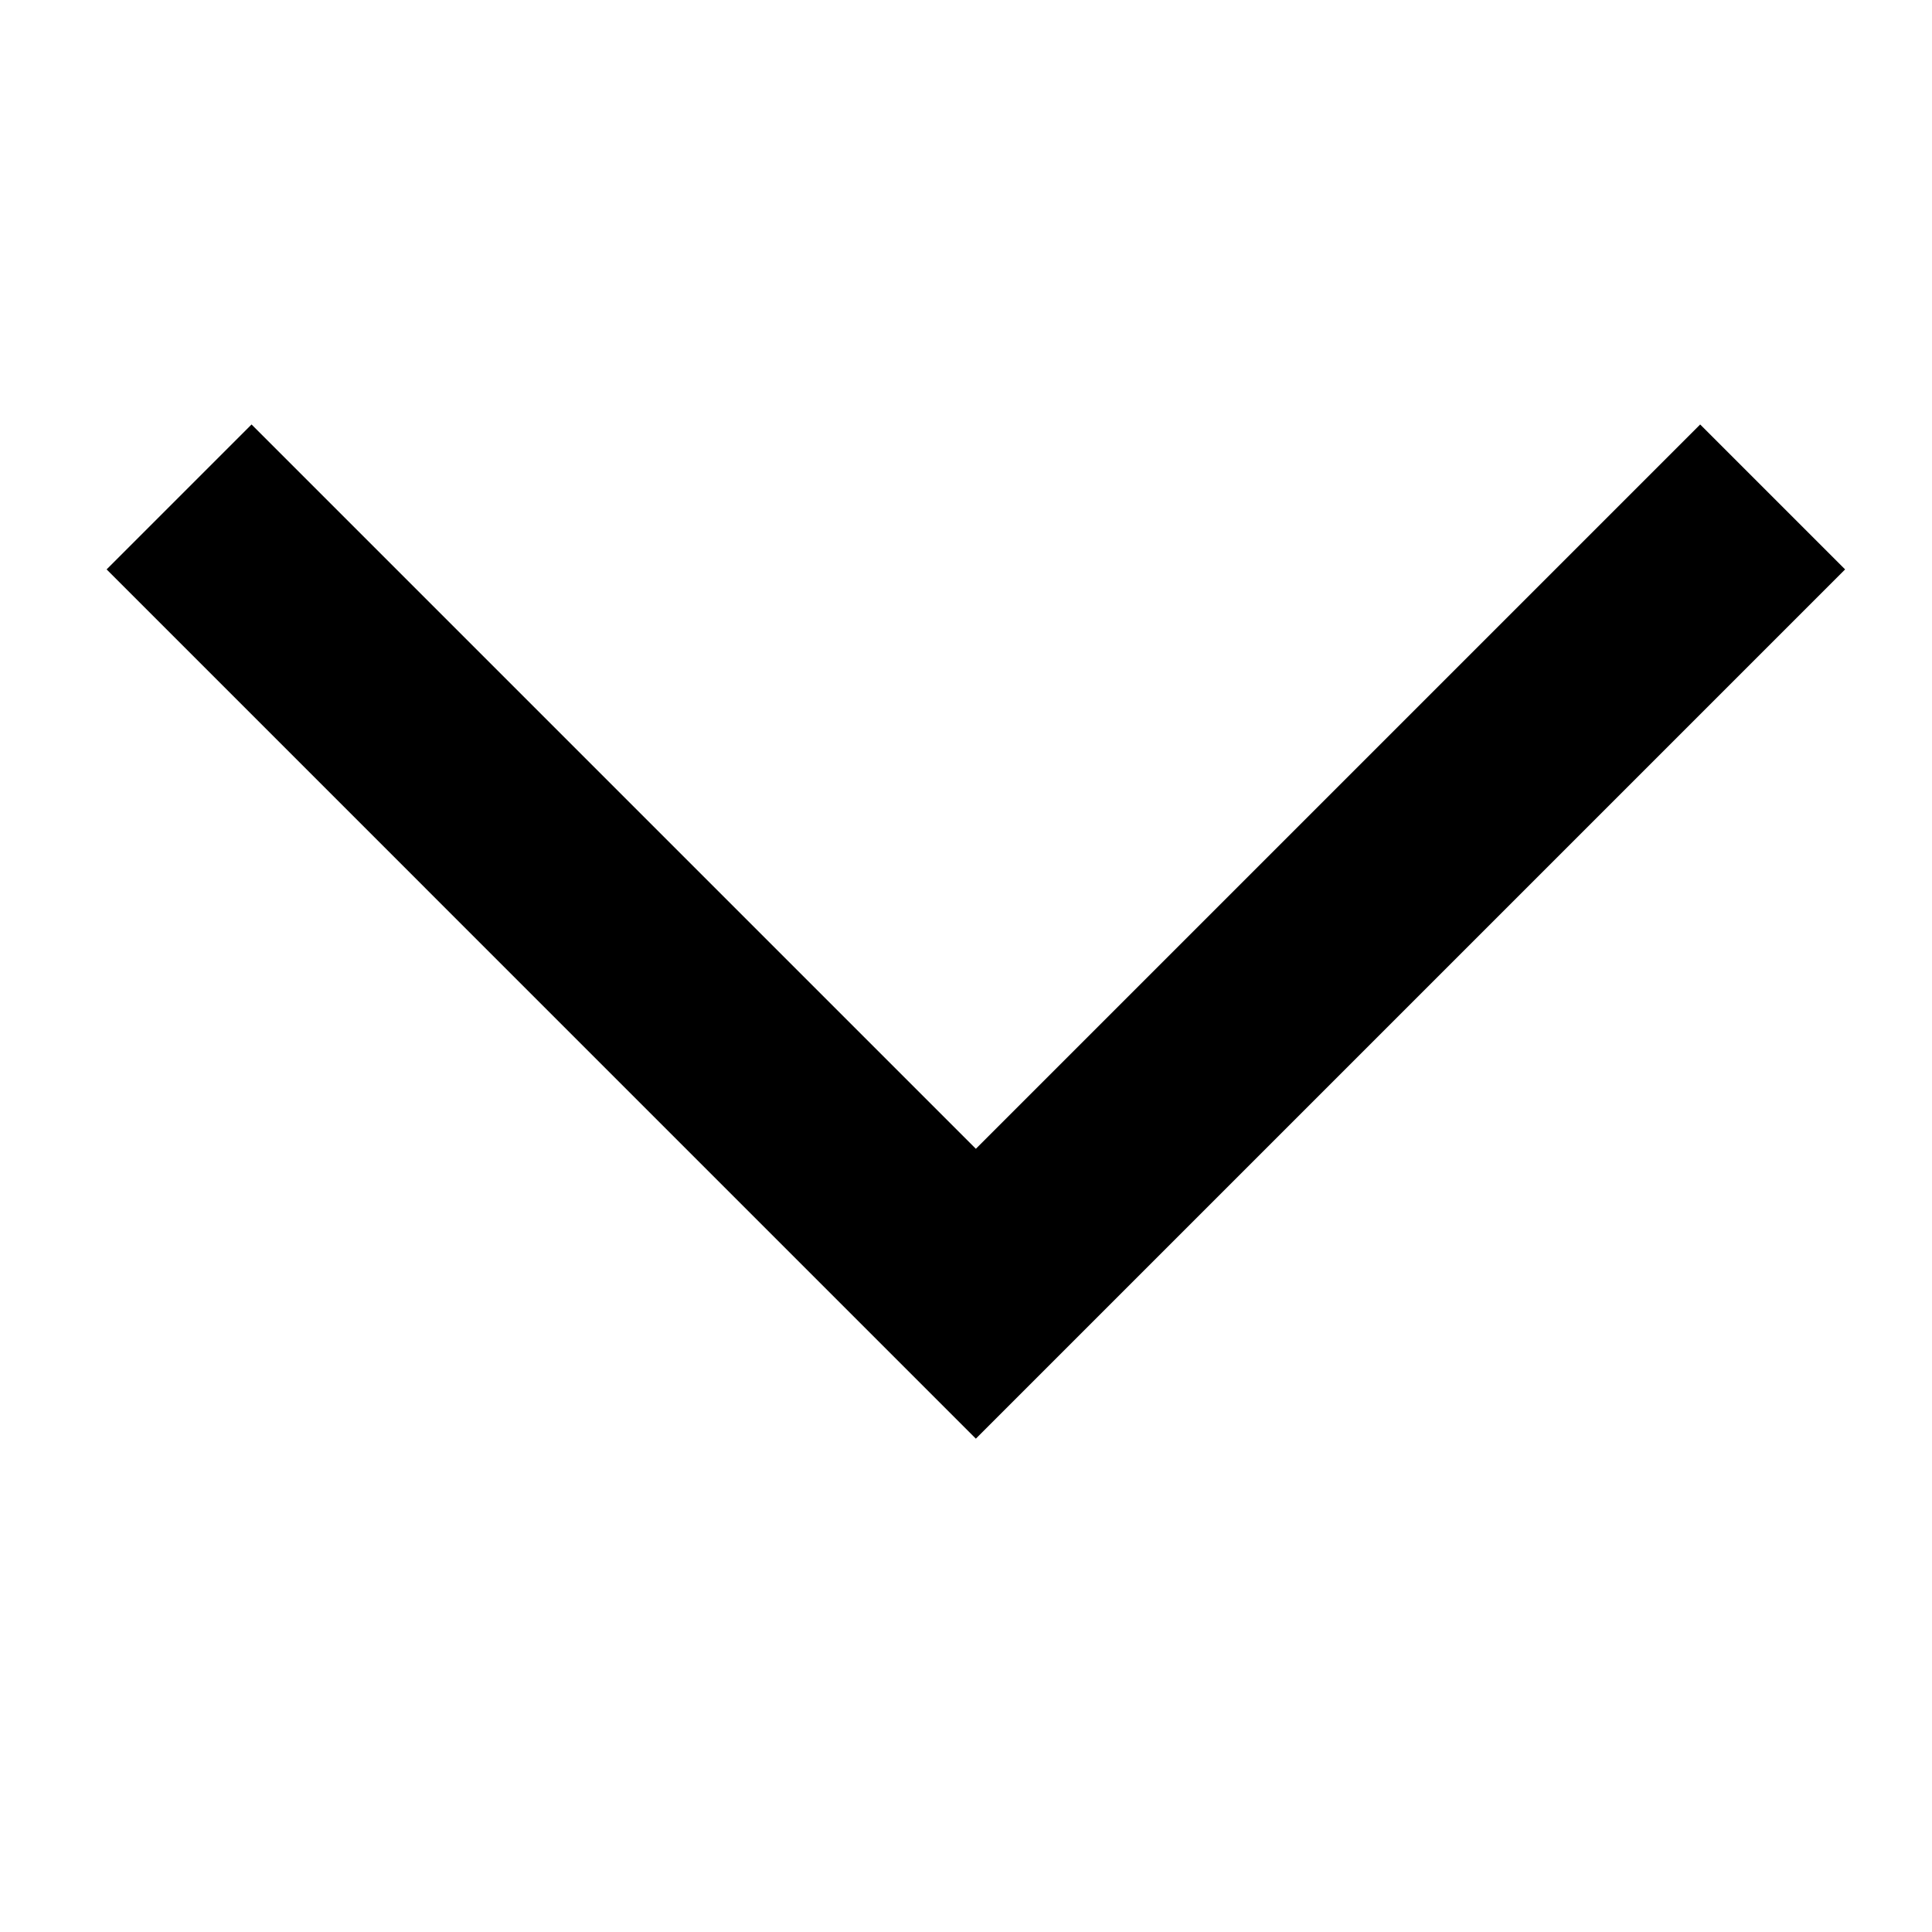
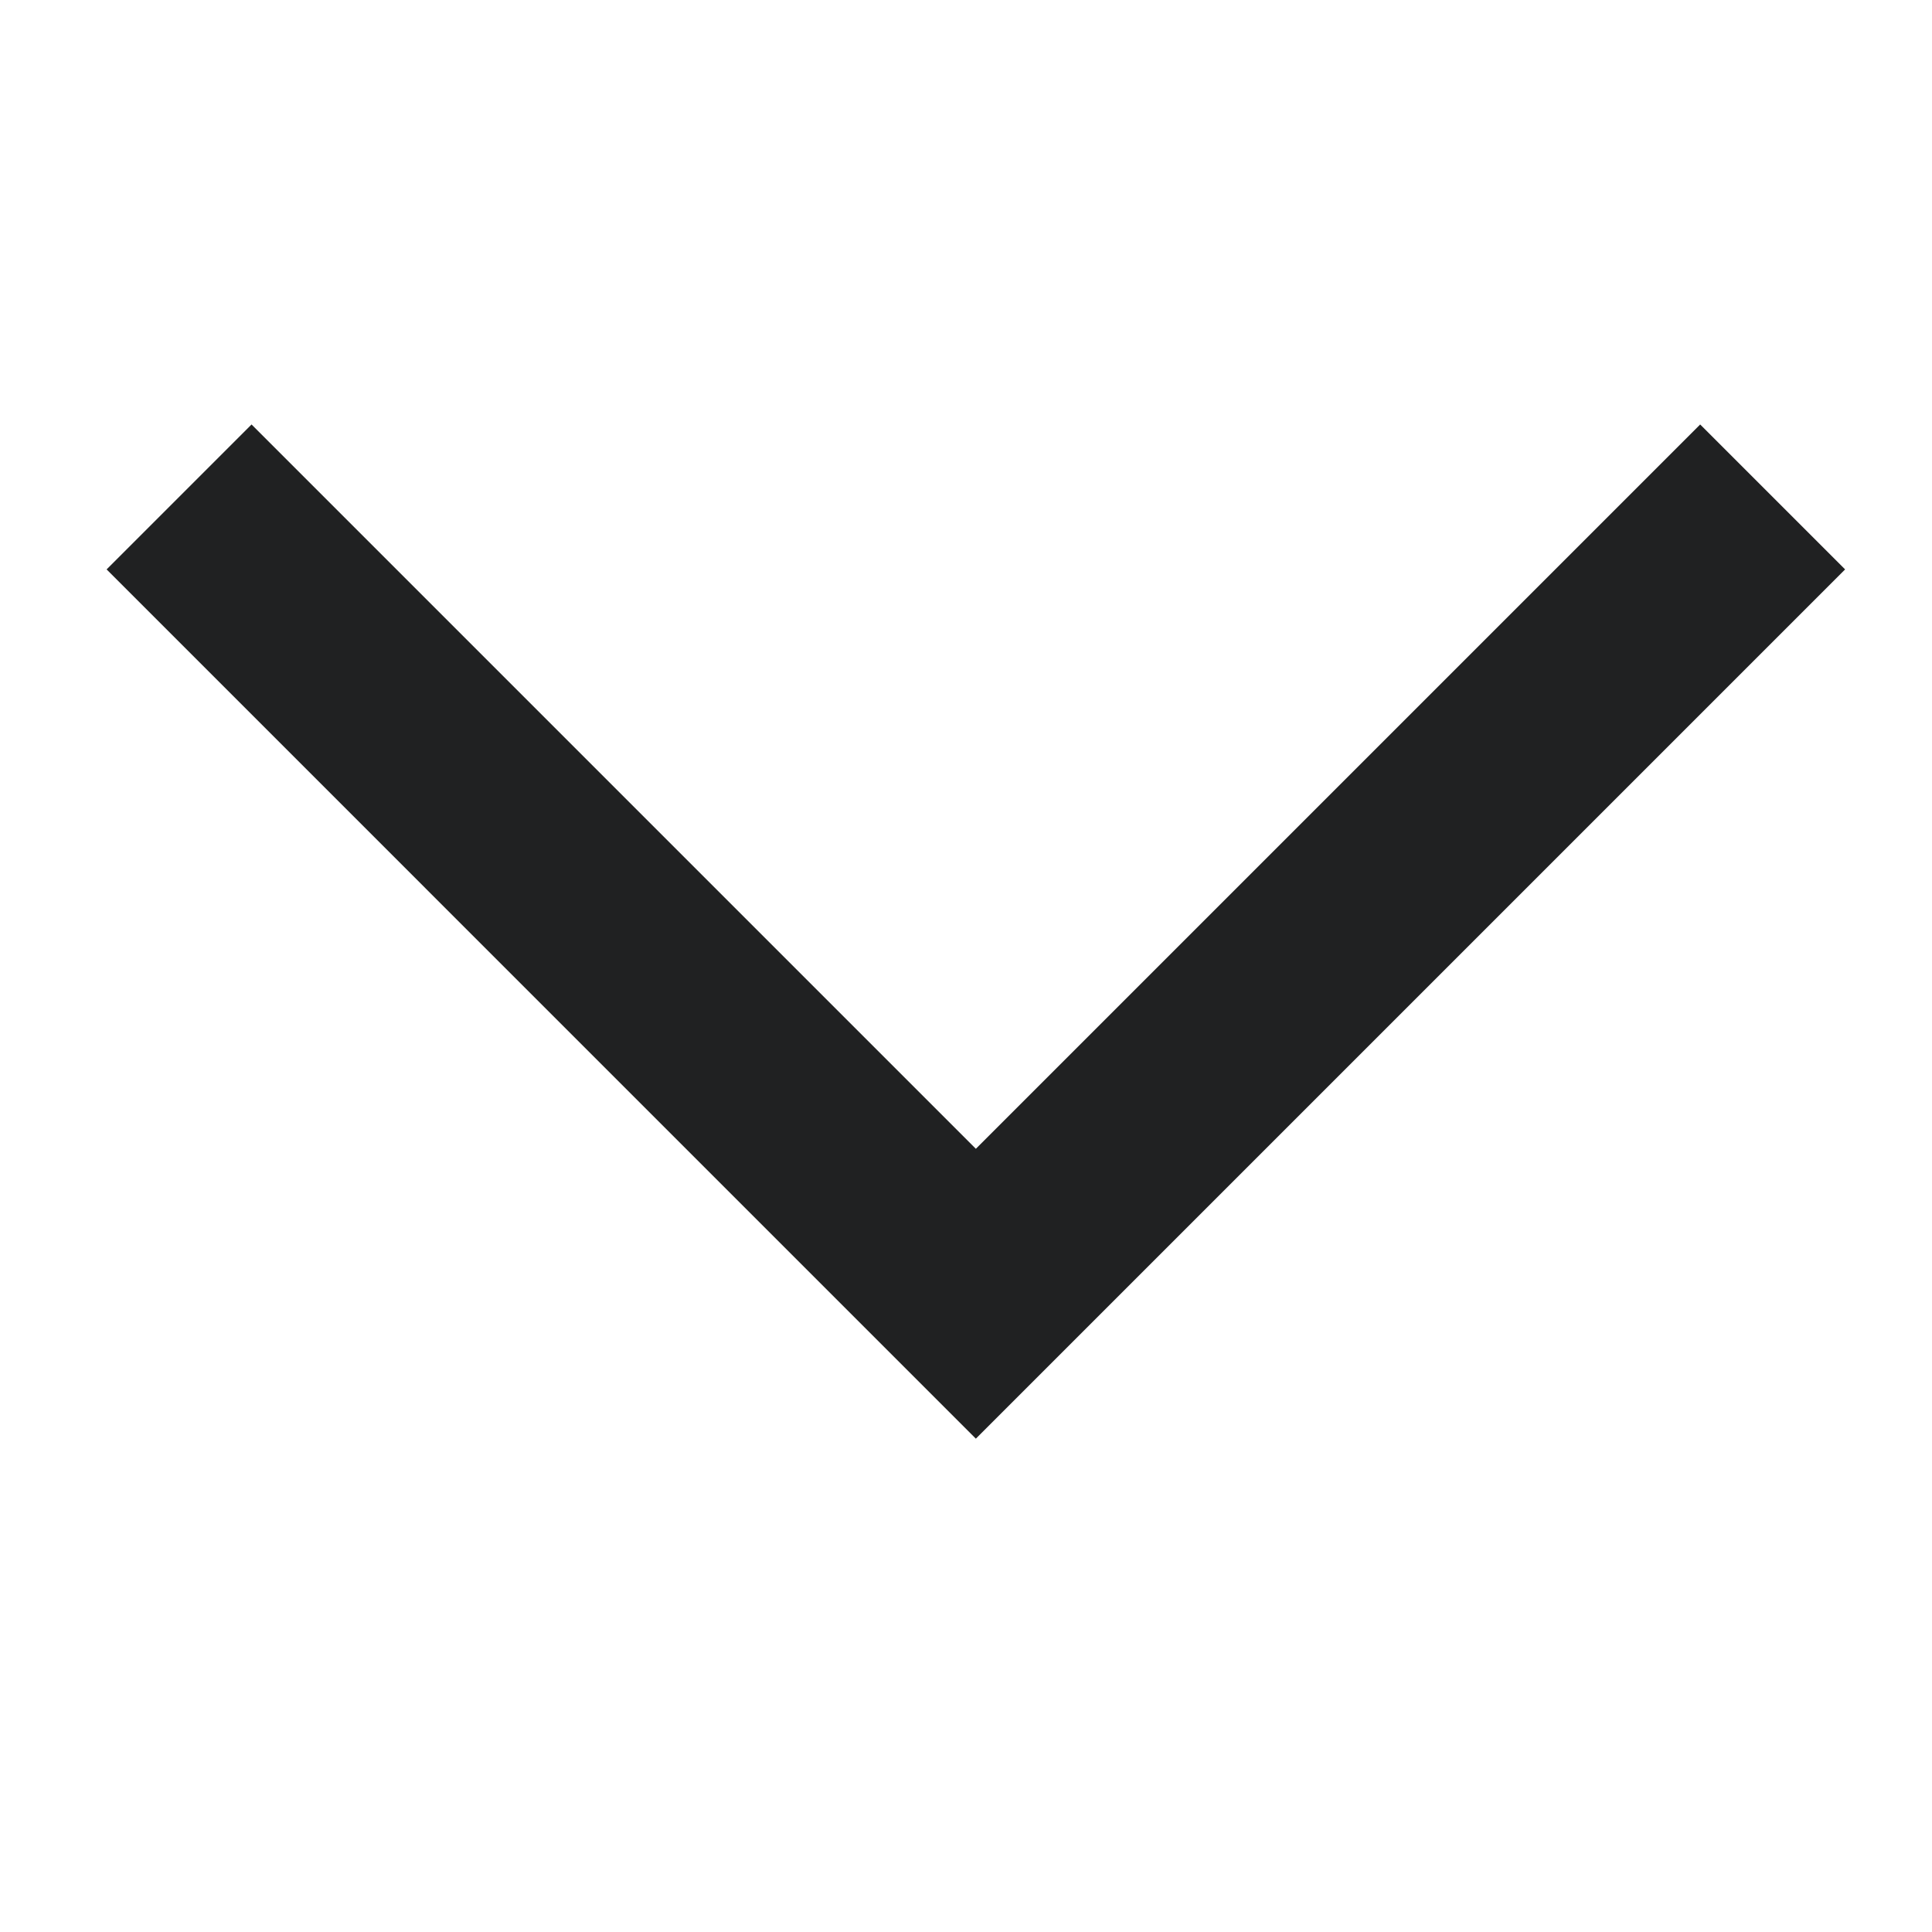
- <svg xmlns="http://www.w3.org/2000/svg" width="20" height="20" viewBox="0 0 5.292 5.292" version="1.1" id="svg4550">
+ <svg xmlns="http://www.w3.org/2000/svg" id="svg4550" version="1.1" viewBox="0 0 5.292 5.292" height="20" width="20">
  <defs id="defs4544" />
-   <g id="layer1" transform="translate(0,-291.7083)">
-     <path id="path5141" d="m 4.657,292.871 -1.984,1.984 -1.984,-1.984 -0.397,0.397 2.381,2.381 2.381,-2.381 z" style="stroke-width:0.265" />
+   <g transform="translate(0,-291.7083)" id="layer1">
+     <path style="stroke-width:0.265;fill:#202122;fill-opacity:1" d="m 4.657,292.871 -1.984,1.984 -1.984,-1.984 -0.397,0.397 2.381,2.381 2.381,-2.381 z" id="path5141" />
  </g>
</svg>
